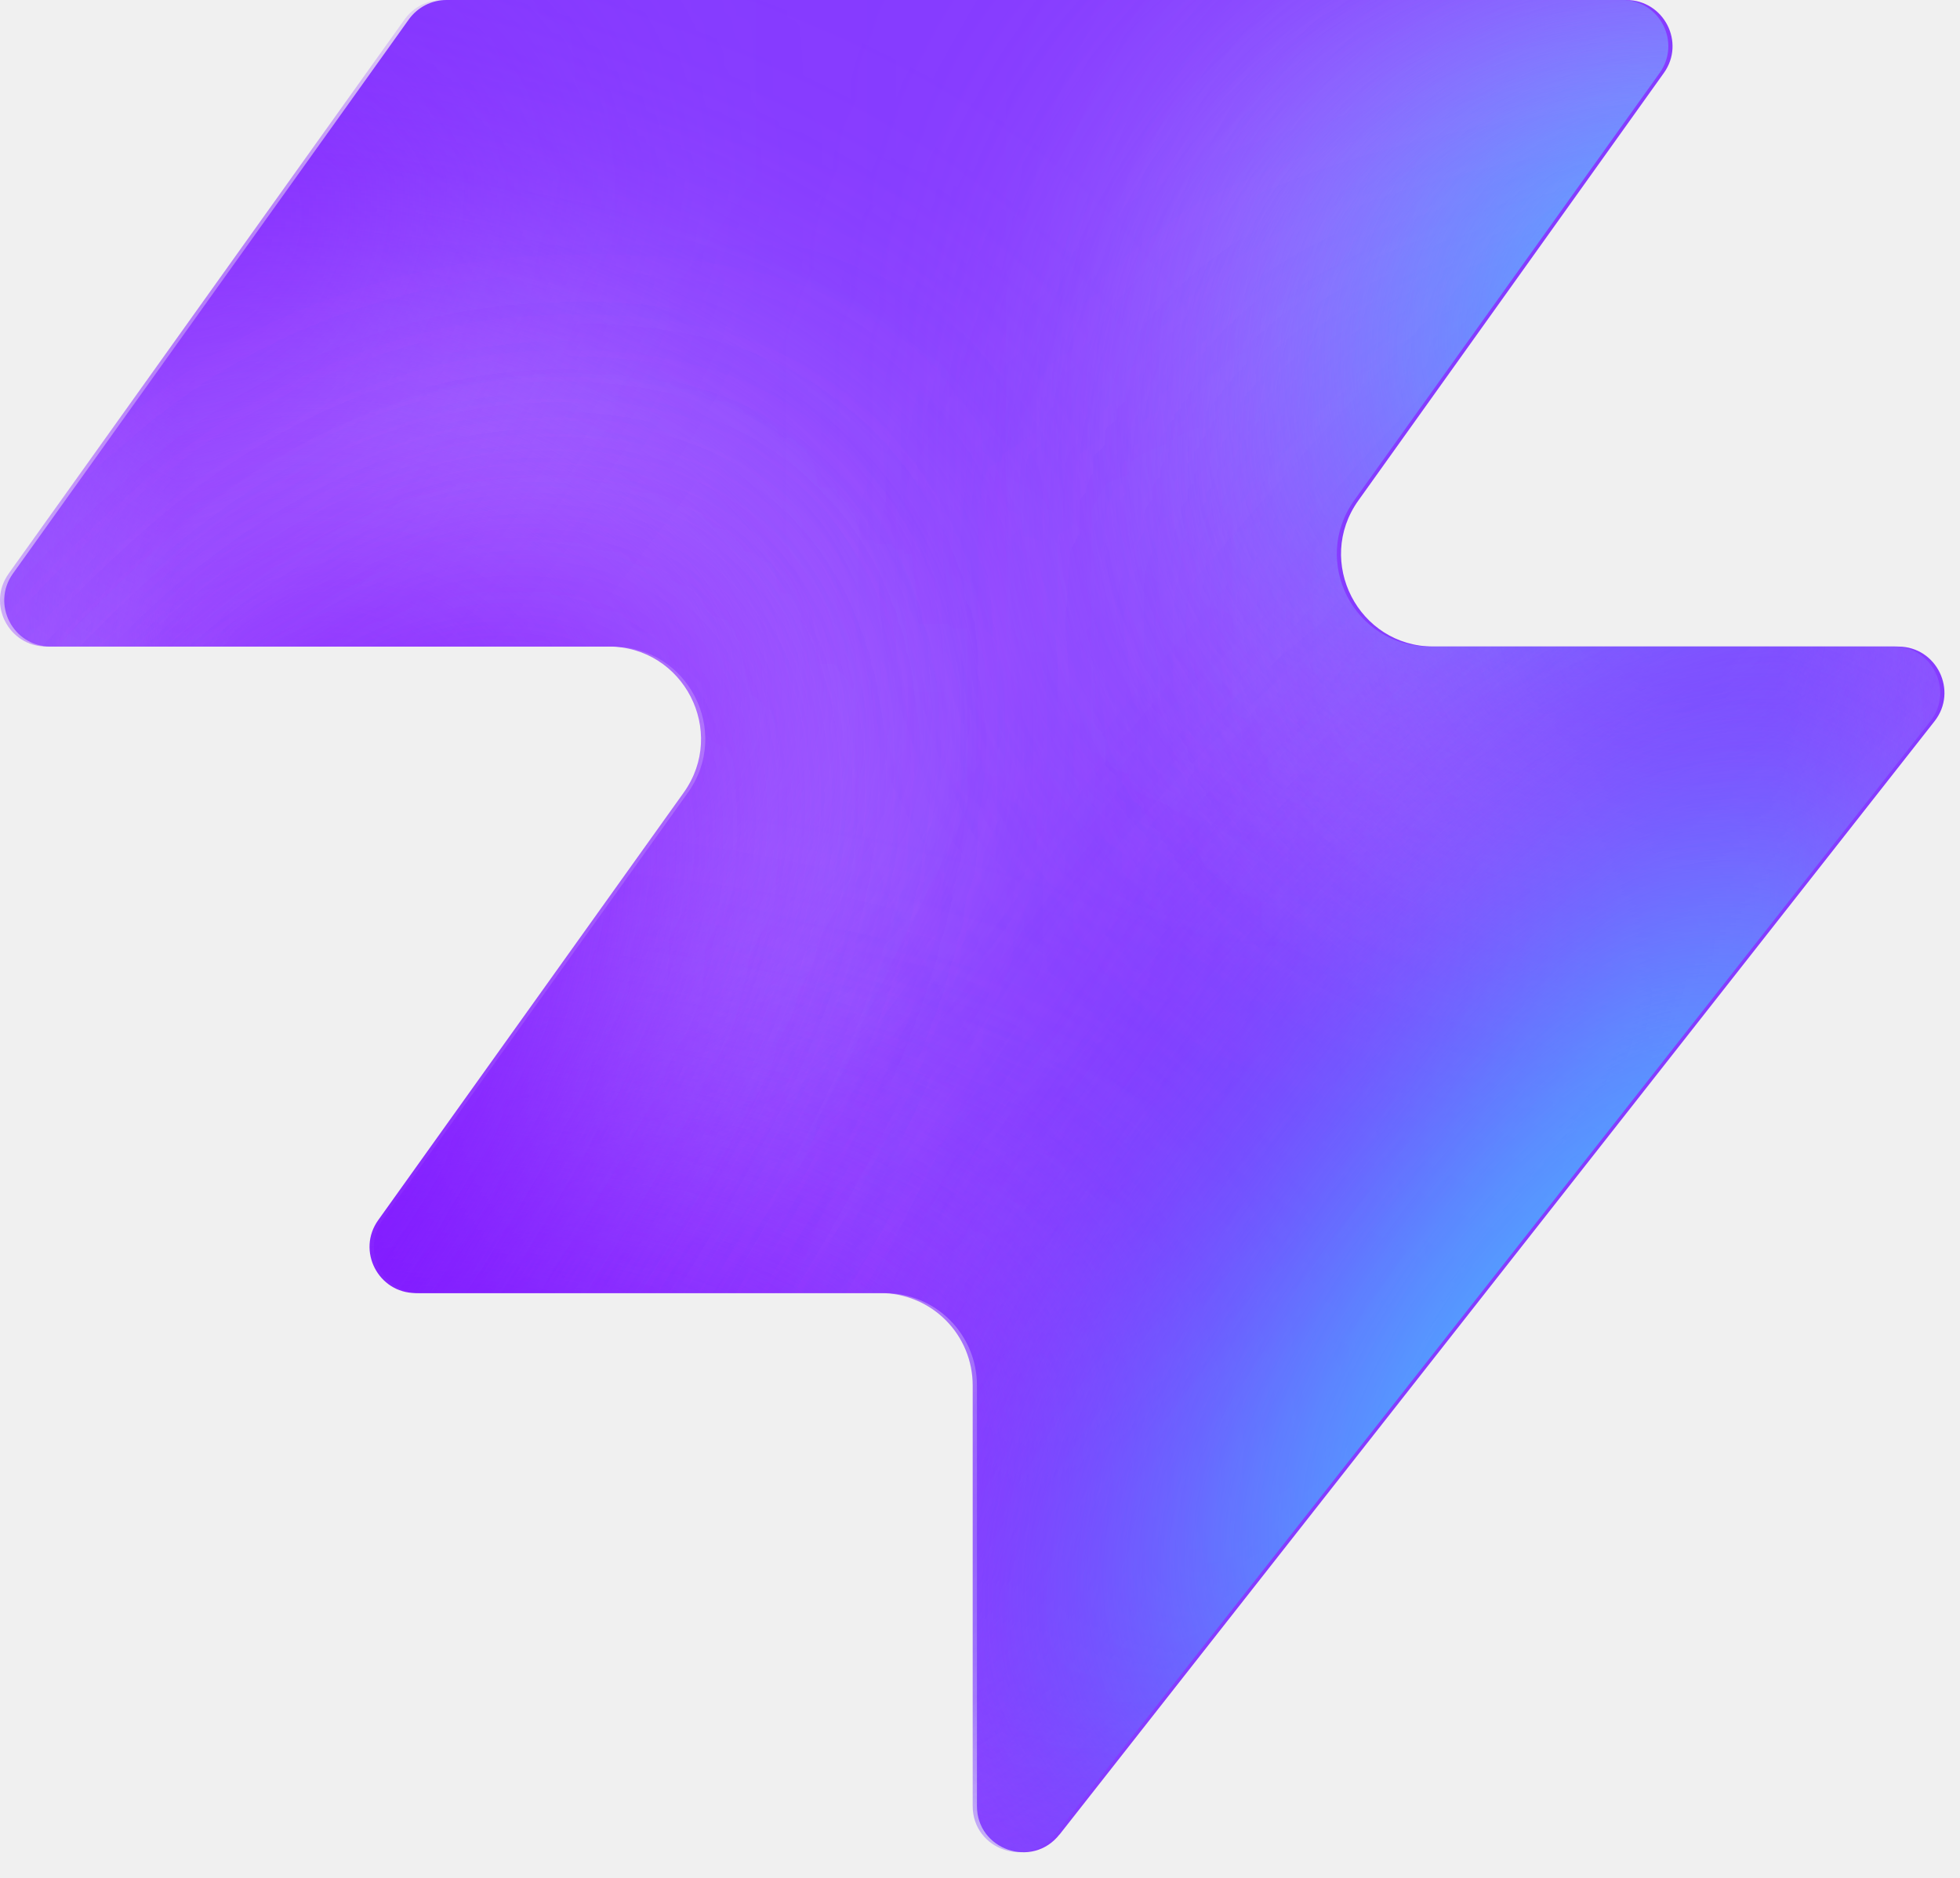
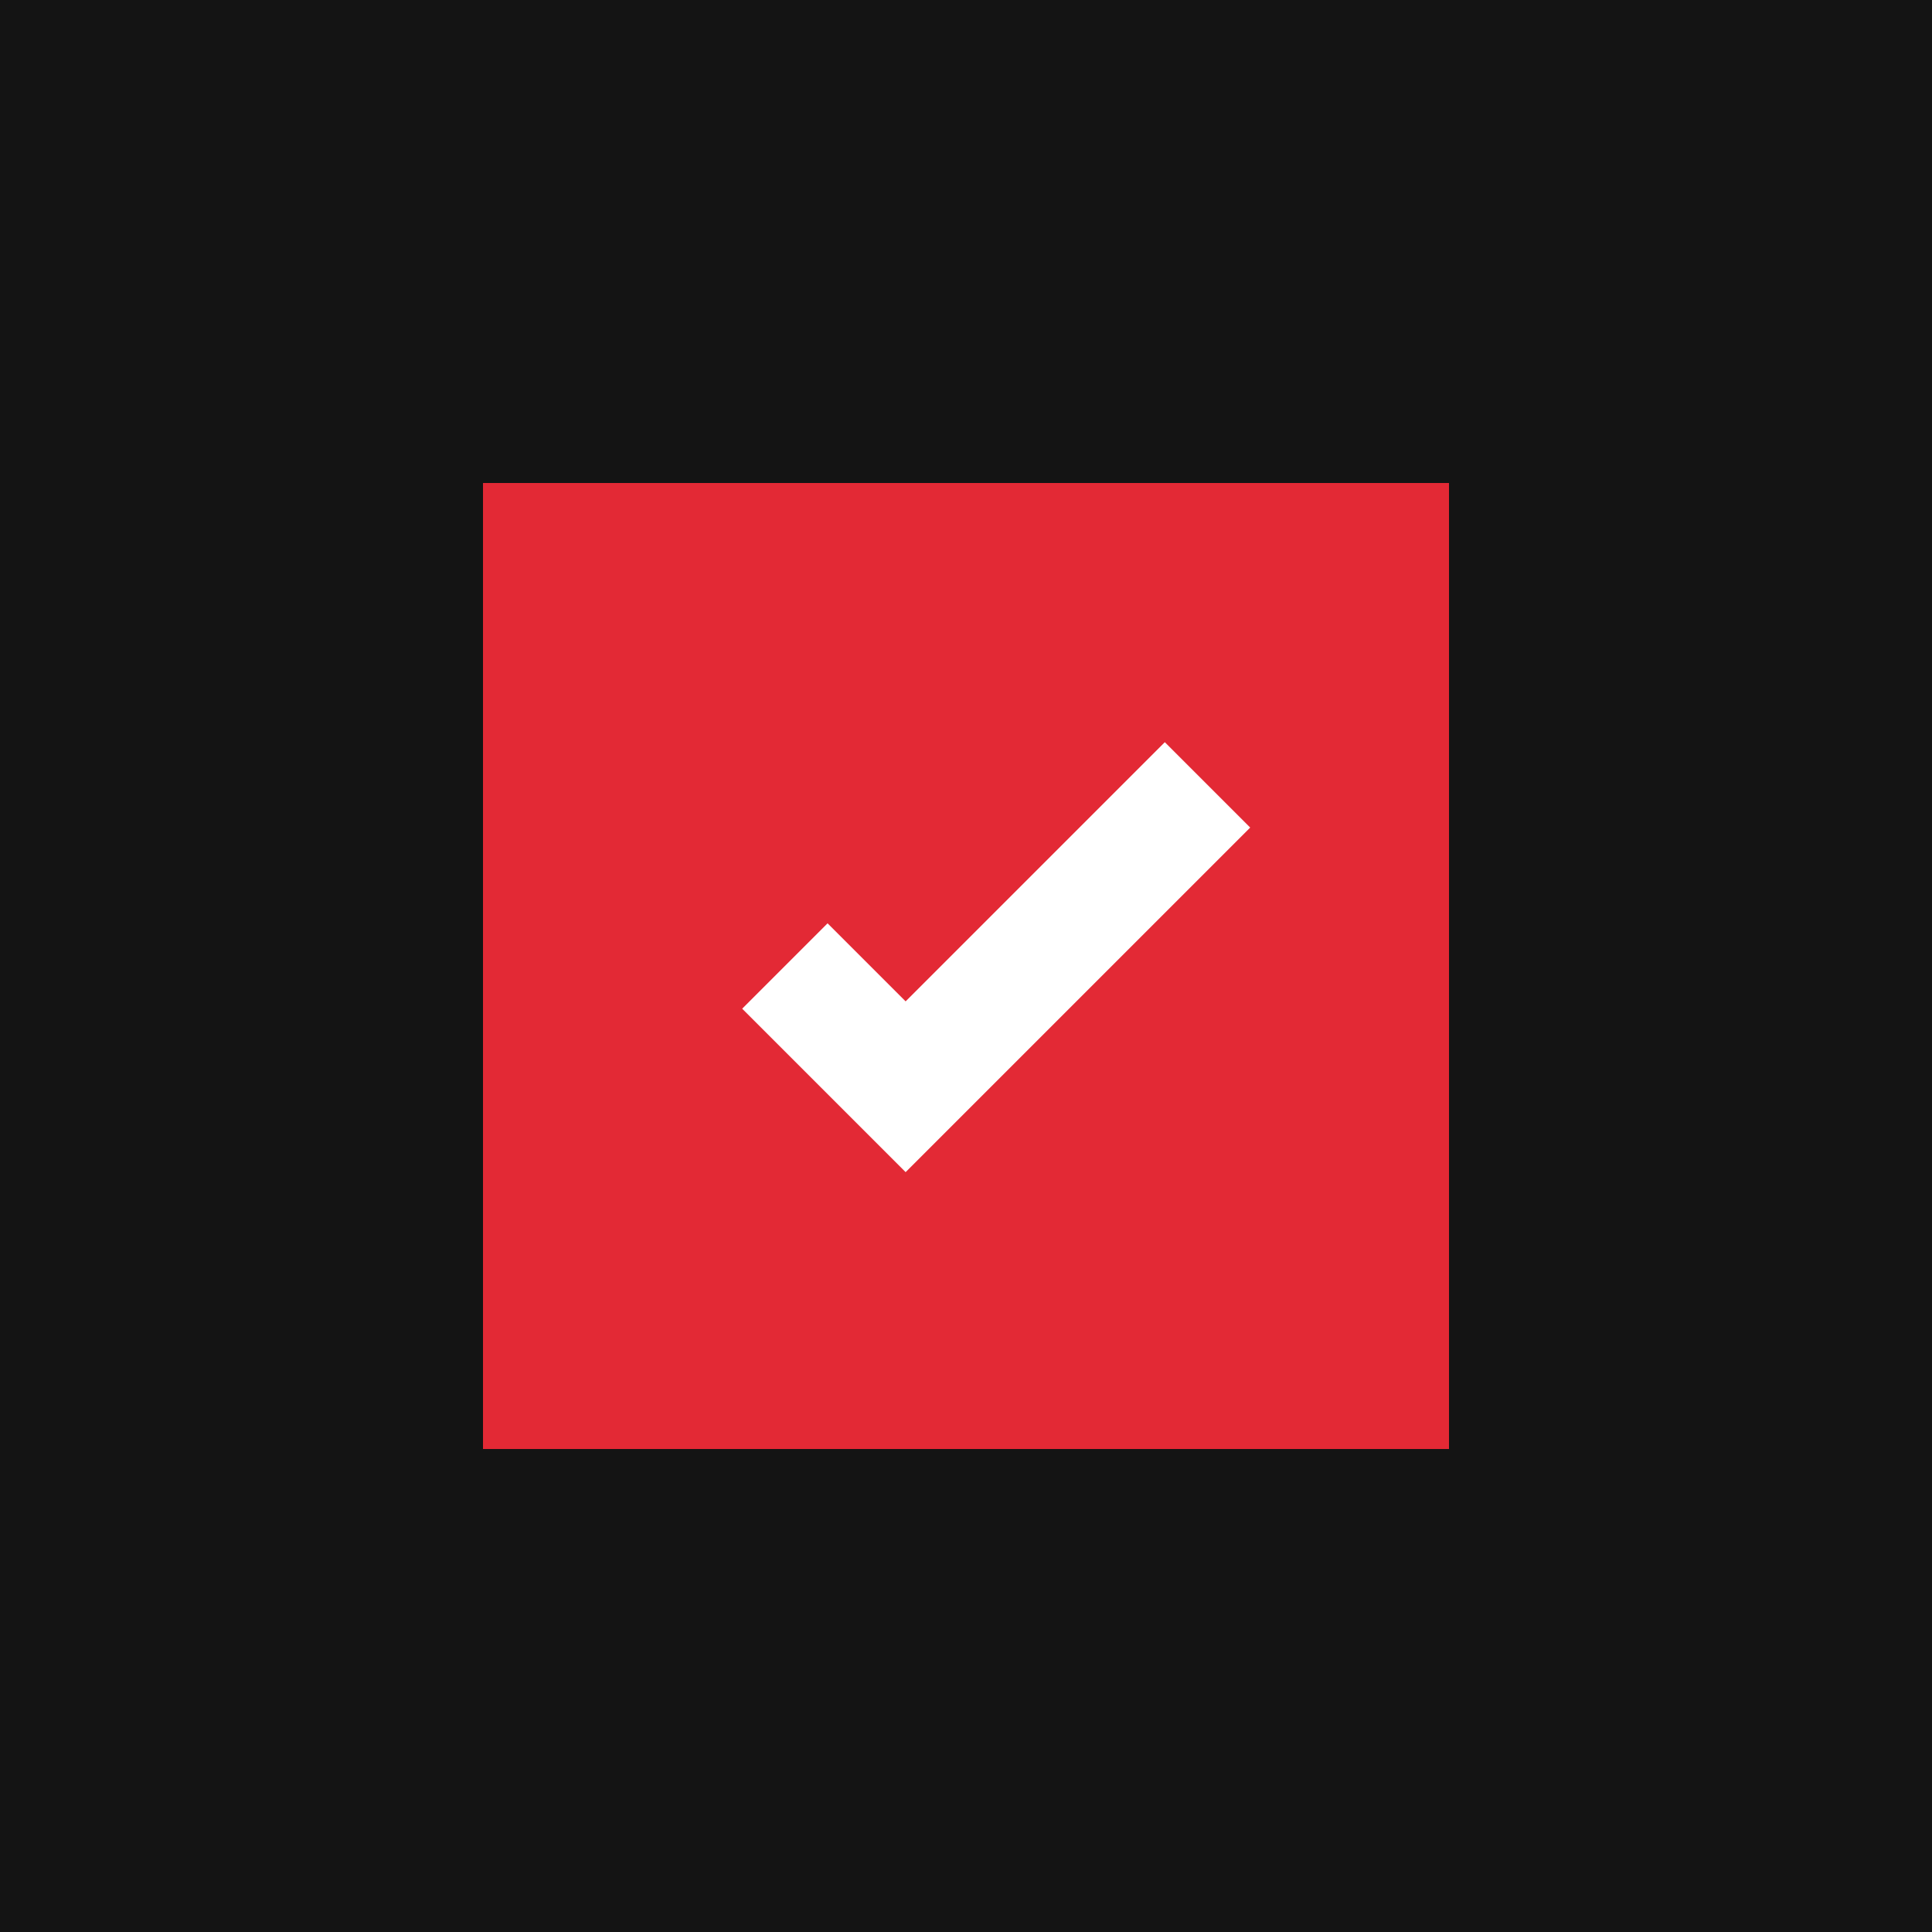
- <svg xmlns="http://www.w3.org/2000/svg" width="48" height="46" fill="none" viewBox="0 0 48 46">
-   <path fill="#863bff" d="M25.946 44.938c-.664.845-2.021.375-2.021-.698V33.937a2.26 2.26 0 0 0-2.262-2.262H10.287c-.92 0-1.456-1.04-.92-1.788l7.48-10.471c1.07-1.497 0-3.578-1.842-3.578H1.237c-.92 0-1.456-1.04-.92-1.788L10.013.474c.214-.297.556-.474.92-.474h28.894c.92 0 1.456 1.04.92 1.788l-7.48 10.471c-1.07 1.498 0 3.579 1.842 3.579h11.377c.943 0 1.473 1.088.89 1.83L25.947 44.94z" style="fill:#863bff;fill:color(display-p3 .525 .23 1);fill-opacity:1" />
-   <mask id="a" width="48" height="46" x="0" y="0" maskUnits="userSpaceOnUse" style="mask-type:alpha">
-     <path fill="#000" d="M25.842 44.938c-.664.844-2.021.375-2.021-.698V33.937a2.26 2.26 0 0 0-2.262-2.262H10.183c-.92 0-1.456-1.04-.92-1.788l7.48-10.471c1.07-1.498 0-3.579-1.842-3.579H1.133c-.92 0-1.456-1.04-.92-1.787L9.91.473c.214-.297.556-.474.92-.474h28.894c.92 0 1.456 1.04.92 1.788l-7.48 10.471c-1.07 1.498 0 3.578 1.842 3.578h11.377c.943 0 1.473 1.088.89 1.832L25.843 44.94z" style="fill:#000;fill-opacity:1" />
-   </mask>
-   <g mask="url(#a)">
-     <g filter="url(#b)">
-       <ellipse cx="5.508" cy="14.704" fill="#ede6ff" rx="5.508" ry="14.704" style="fill:#ede6ff;fill:color(display-p3 .927 .903 1);fill-opacity:1" transform="matrix(.00324 1 1 -.00324 -4.47 31.516)" />
-     </g>
-     <g filter="url(#c)">
-       <ellipse cx="10.399" cy="29.851" fill="#ede6ff" rx="10.399" ry="29.851" style="fill:#ede6ff;fill:color(display-p3 .927 .903 1);fill-opacity:1" transform="matrix(.00324 1 1 -.00324 -39.328 7.883)" />
-     </g>
-     <g filter="url(#d)">
-       <ellipse cx="5.508" cy="30.487" fill="#7e14ff" rx="5.508" ry="30.487" style="fill:#7e14ff;fill:color(display-p3 .492 .077 1);fill-opacity:1" transform="rotate(89.814 -25.913 -14.639)scale(1 -1)" />
-     </g>
-     <g filter="url(#e)">
-       <ellipse cx="5.508" cy="30.599" fill="#7e14ff" rx="5.508" ry="30.599" style="fill:#7e14ff;fill:color(display-p3 .492 .077 1);fill-opacity:1" transform="rotate(89.814 -32.644 -3.334)scale(1 -1)" />
-     </g>
-     <g filter="url(#f)">
-       <ellipse cx="5.508" cy="30.599" fill="#7e14ff" rx="5.508" ry="30.599" style="fill:#7e14ff;fill:color(display-p3 .492 .077 1);fill-opacity:1" transform="matrix(.00324 1 1 -.00324 -34.34 30.47)" />
-     </g>
-     <g filter="url(#g)">
-       <ellipse cx="14.072" cy="22.078" fill="#ede6ff" rx="14.072" ry="22.078" style="fill:#ede6ff;fill:color(display-p3 .927 .903 1);fill-opacity:1" transform="rotate(93.35 24.506 48.493)scale(-1 1)" />
-     </g>
-     <g filter="url(#h)">
-       <ellipse cx="3.47" cy="21.501" fill="#7e14ff" rx="3.47" ry="21.501" style="fill:#7e14ff;fill:color(display-p3 .492 .077 1);fill-opacity:1" transform="rotate(89.009 28.708 47.59)scale(-1 1)" />
-     </g>
-     <g filter="url(#i)">
-       <ellipse cx="3.47" cy="21.501" fill="#7e14ff" rx="3.47" ry="21.501" style="fill:#7e14ff;fill:color(display-p3 .492 .077 1);fill-opacity:1" transform="rotate(89.009 28.708 47.59)scale(-1 1)" />
-     </g>
-     <g filter="url(#j)">
-       <ellipse cx=".387" cy="8.972" fill="#7e14ff" rx="4.407" ry="29.108" style="fill:#7e14ff;fill:color(display-p3 .492 .077 1);fill-opacity:1" transform="rotate(39.51 .387 8.972)" />
-     </g>
-     <g filter="url(#k)">
-       <ellipse cx="47.523" cy="-6.092" fill="#7e14ff" rx="4.407" ry="29.108" style="fill:#7e14ff;fill:color(display-p3 .492 .077 1);fill-opacity:1" transform="rotate(37.892 47.523 -6.092)" />
-     </g>
-     <g filter="url(#l)">
-       <ellipse cx="41.412" cy="6.333" fill="#47bfff" rx="5.971" ry="9.665" style="fill:#47bfff;fill:color(display-p3 .28 .748 1);fill-opacity:1" transform="rotate(37.892 41.412 6.333)" />
-     </g>
-     <g filter="url(#m)">
-       <ellipse cx="-1.879" cy="38.332" fill="#7e14ff" rx="4.407" ry="29.108" style="fill:#7e14ff;fill:color(display-p3 .492 .077 1);fill-opacity:1" transform="rotate(37.892 -1.88 38.332)" />
-     </g>
-     <g filter="url(#n)">
-       <ellipse cx="-1.879" cy="38.332" fill="#7e14ff" rx="4.407" ry="29.108" style="fill:#7e14ff;fill:color(display-p3 .492 .077 1);fill-opacity:1" transform="rotate(37.892 -1.88 38.332)" />
-     </g>
-     <g filter="url(#o)">
-       <ellipse cx="35.651" cy="29.907" fill="#7e14ff" rx="4.407" ry="29.108" style="fill:#7e14ff;fill:color(display-p3 .492 .077 1);fill-opacity:1" transform="rotate(37.892 35.651 29.907)" />
-     </g>
-     <g filter="url(#p)">
-       <ellipse cx="38.418" cy="32.4" fill="#47bfff" rx="5.971" ry="15.297" style="fill:#47bfff;fill:color(display-p3 .28 .748 1);fill-opacity:1" transform="rotate(37.892 38.418 32.4)" />
-     </g>
-   </g>
-   <defs>
-     <filter id="b" width="60.045" height="41.654" x="-19.77" y="16.149" color-interpolation-filters="sRGB" filterUnits="userSpaceOnUse">
-       <feFlood flood-opacity="0" result="BackgroundImageFix" />
-       <feBlend in="SourceGraphic" in2="BackgroundImageFix" result="shape" />
-       <feGaussianBlur result="effect1_foregroundBlur_2002_17158" stdDeviation="7.659" />
-     </filter>
-     <filter id="c" width="90.34" height="51.437" x="-54.613" y="-7.533" color-interpolation-filters="sRGB" filterUnits="userSpaceOnUse">
-       <feFlood flood-opacity="0" result="BackgroundImageFix" />
-       <feBlend in="SourceGraphic" in2="BackgroundImageFix" result="shape" />
-       <feGaussianBlur result="effect1_foregroundBlur_2002_17158" stdDeviation="7.659" />
-     </filter>
-     <filter id="d" width="79.355" height="29.4" x="-49.64" y="2.03" color-interpolation-filters="sRGB" filterUnits="userSpaceOnUse">
-       <feFlood flood-opacity="0" result="BackgroundImageFix" />
-       <feBlend in="SourceGraphic" in2="BackgroundImageFix" result="shape" />
-       <feGaussianBlur result="effect1_foregroundBlur_2002_17158" stdDeviation="4.596" />
-     </filter>
-     <filter id="e" width="79.579" height="29.4" x="-45.045" y="20.029" color-interpolation-filters="sRGB" filterUnits="userSpaceOnUse">
-       <feFlood flood-opacity="0" result="BackgroundImageFix" />
-       <feBlend in="SourceGraphic" in2="BackgroundImageFix" result="shape" />
-       <feGaussianBlur result="effect1_foregroundBlur_2002_17158" stdDeviation="4.596" />
-     </filter>
-     <filter id="f" width="79.579" height="29.4" x="-43.513" y="21.178" color-interpolation-filters="sRGB" filterUnits="userSpaceOnUse">
-       <feFlood flood-opacity="0" result="BackgroundImageFix" />
-       <feBlend in="SourceGraphic" in2="BackgroundImageFix" result="shape" />
-       <feGaussianBlur result="effect1_foregroundBlur_2002_17158" stdDeviation="4.596" />
-     </filter>
-     <filter id="g" width="74.749" height="58.852" x="15.756" y="-17.901" color-interpolation-filters="sRGB" filterUnits="userSpaceOnUse">
-       <feFlood flood-opacity="0" result="BackgroundImageFix" />
-       <feBlend in="SourceGraphic" in2="BackgroundImageFix" result="shape" />
-       <feGaussianBlur result="effect1_foregroundBlur_2002_17158" stdDeviation="7.659" />
-     </filter>
-     <filter id="h" width="61.377" height="25.362" x="23.548" y="2.284" color-interpolation-filters="sRGB" filterUnits="userSpaceOnUse">
-       <feFlood flood-opacity="0" result="BackgroundImageFix" />
-       <feBlend in="SourceGraphic" in2="BackgroundImageFix" result="shape" />
-       <feGaussianBlur result="effect1_foregroundBlur_2002_17158" stdDeviation="4.596" />
-     </filter>
-     <filter id="i" width="61.377" height="25.362" x="23.548" y="2.284" color-interpolation-filters="sRGB" filterUnits="userSpaceOnUse">
-       <feFlood flood-opacity="0" result="BackgroundImageFix" />
-       <feBlend in="SourceGraphic" in2="BackgroundImageFix" result="shape" />
-       <feGaussianBlur result="effect1_foregroundBlur_2002_17158" stdDeviation="4.596" />
-     </filter>
-     <filter id="j" width="56.045" height="63.649" x="-27.636" y="-22.853" color-interpolation-filters="sRGB" filterUnits="userSpaceOnUse">
-       <feFlood flood-opacity="0" result="BackgroundImageFix" />
-       <feBlend in="SourceGraphic" in2="BackgroundImageFix" result="shape" />
-       <feGaussianBlur result="effect1_foregroundBlur_2002_17158" stdDeviation="4.596" />
-     </filter>
-     <filter id="k" width="54.814" height="64.646" x="20.116" y="-38.415" color-interpolation-filters="sRGB" filterUnits="userSpaceOnUse">
-       <feFlood flood-opacity="0" result="BackgroundImageFix" />
-       <feBlend in="SourceGraphic" in2="BackgroundImageFix" result="shape" />
-       <feGaussianBlur result="effect1_foregroundBlur_2002_17158" stdDeviation="4.596" />
-     </filter>
-     <filter id="l" width="33.541" height="35.313" x="24.641" y="-11.323" color-interpolation-filters="sRGB" filterUnits="userSpaceOnUse">
-       <feFlood flood-opacity="0" result="BackgroundImageFix" />
-       <feBlend in="SourceGraphic" in2="BackgroundImageFix" result="shape" />
-       <feGaussianBlur result="effect1_foregroundBlur_2002_17158" stdDeviation="4.596" />
-     </filter>
-     <filter id="m" width="54.814" height="64.646" x="-29.286" y="6.009" color-interpolation-filters="sRGB" filterUnits="userSpaceOnUse">
-       <feFlood flood-opacity="0" result="BackgroundImageFix" />
-       <feBlend in="SourceGraphic" in2="BackgroundImageFix" result="shape" />
-       <feGaussianBlur result="effect1_foregroundBlur_2002_17158" stdDeviation="4.596" />
-     </filter>
-     <filter id="n" width="54.814" height="64.646" x="-29.286" y="6.009" color-interpolation-filters="sRGB" filterUnits="userSpaceOnUse">
-       <feFlood flood-opacity="0" result="BackgroundImageFix" />
-       <feBlend in="SourceGraphic" in2="BackgroundImageFix" result="shape" />
-       <feGaussianBlur result="effect1_foregroundBlur_2002_17158" stdDeviation="4.596" />
-     </filter>
-     <filter id="o" width="54.814" height="64.646" x="8.244" y="-2.416" color-interpolation-filters="sRGB" filterUnits="userSpaceOnUse">
-       <feFlood flood-opacity="0" result="BackgroundImageFix" />
-       <feBlend in="SourceGraphic" in2="BackgroundImageFix" result="shape" />
-       <feGaussianBlur result="effect1_foregroundBlur_2002_17158" stdDeviation="4.596" />
-     </filter>
-     <filter id="p" width="39.409" height="43.623" x="18.713" y="10.588" color-interpolation-filters="sRGB" filterUnits="userSpaceOnUse">
-       <feFlood flood-opacity="0" result="BackgroundImageFix" />
-       <feBlend in="SourceGraphic" in2="BackgroundImageFix" result="shape" />
-       <feGaussianBlur result="effect1_foregroundBlur_2002_17158" stdDeviation="4.596" />
-     </filter>
-   </defs>
+ <svg xmlns="http://www.w3.org/2000/svg" viewBox="0 0 32 32">
+   <rect width="32" height="32" fill="#141414" />
+   <path d="M8 8h16v16H8z" fill="#e32935" />
+   <path d="m13 16 2 2 5-5" fill="none" stroke="#fff" stroke-width="2" />
</svg>
